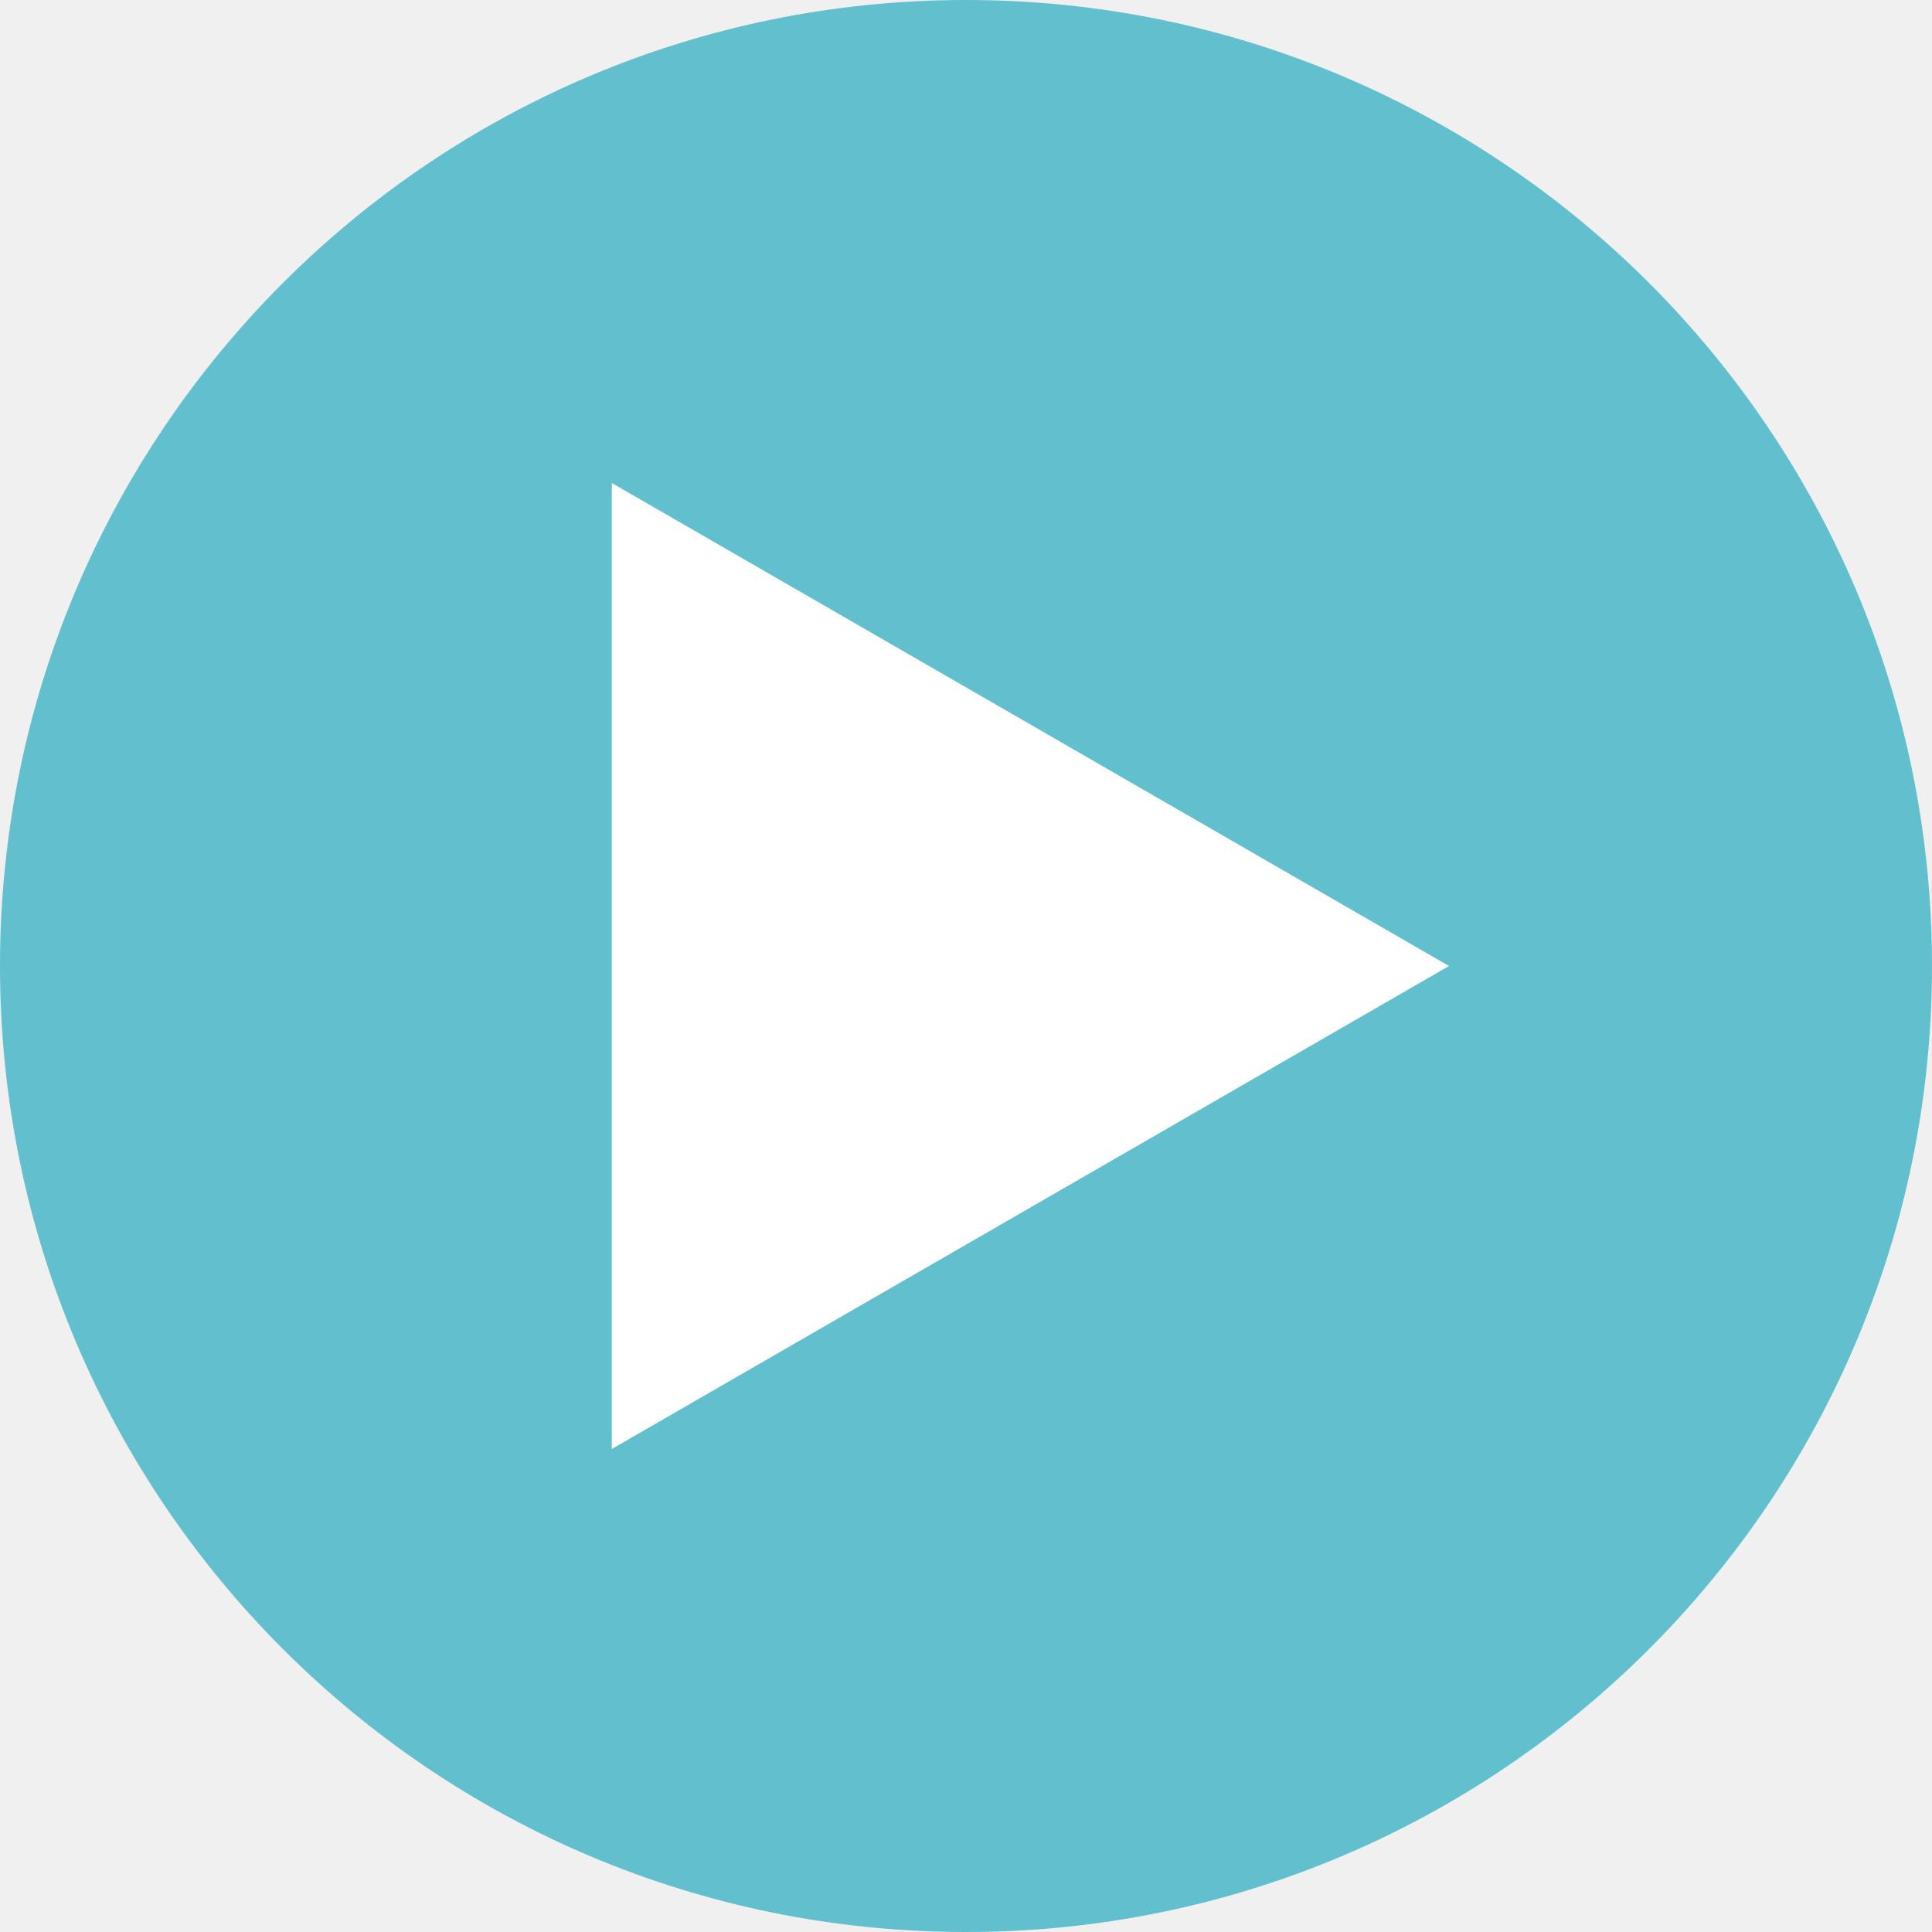
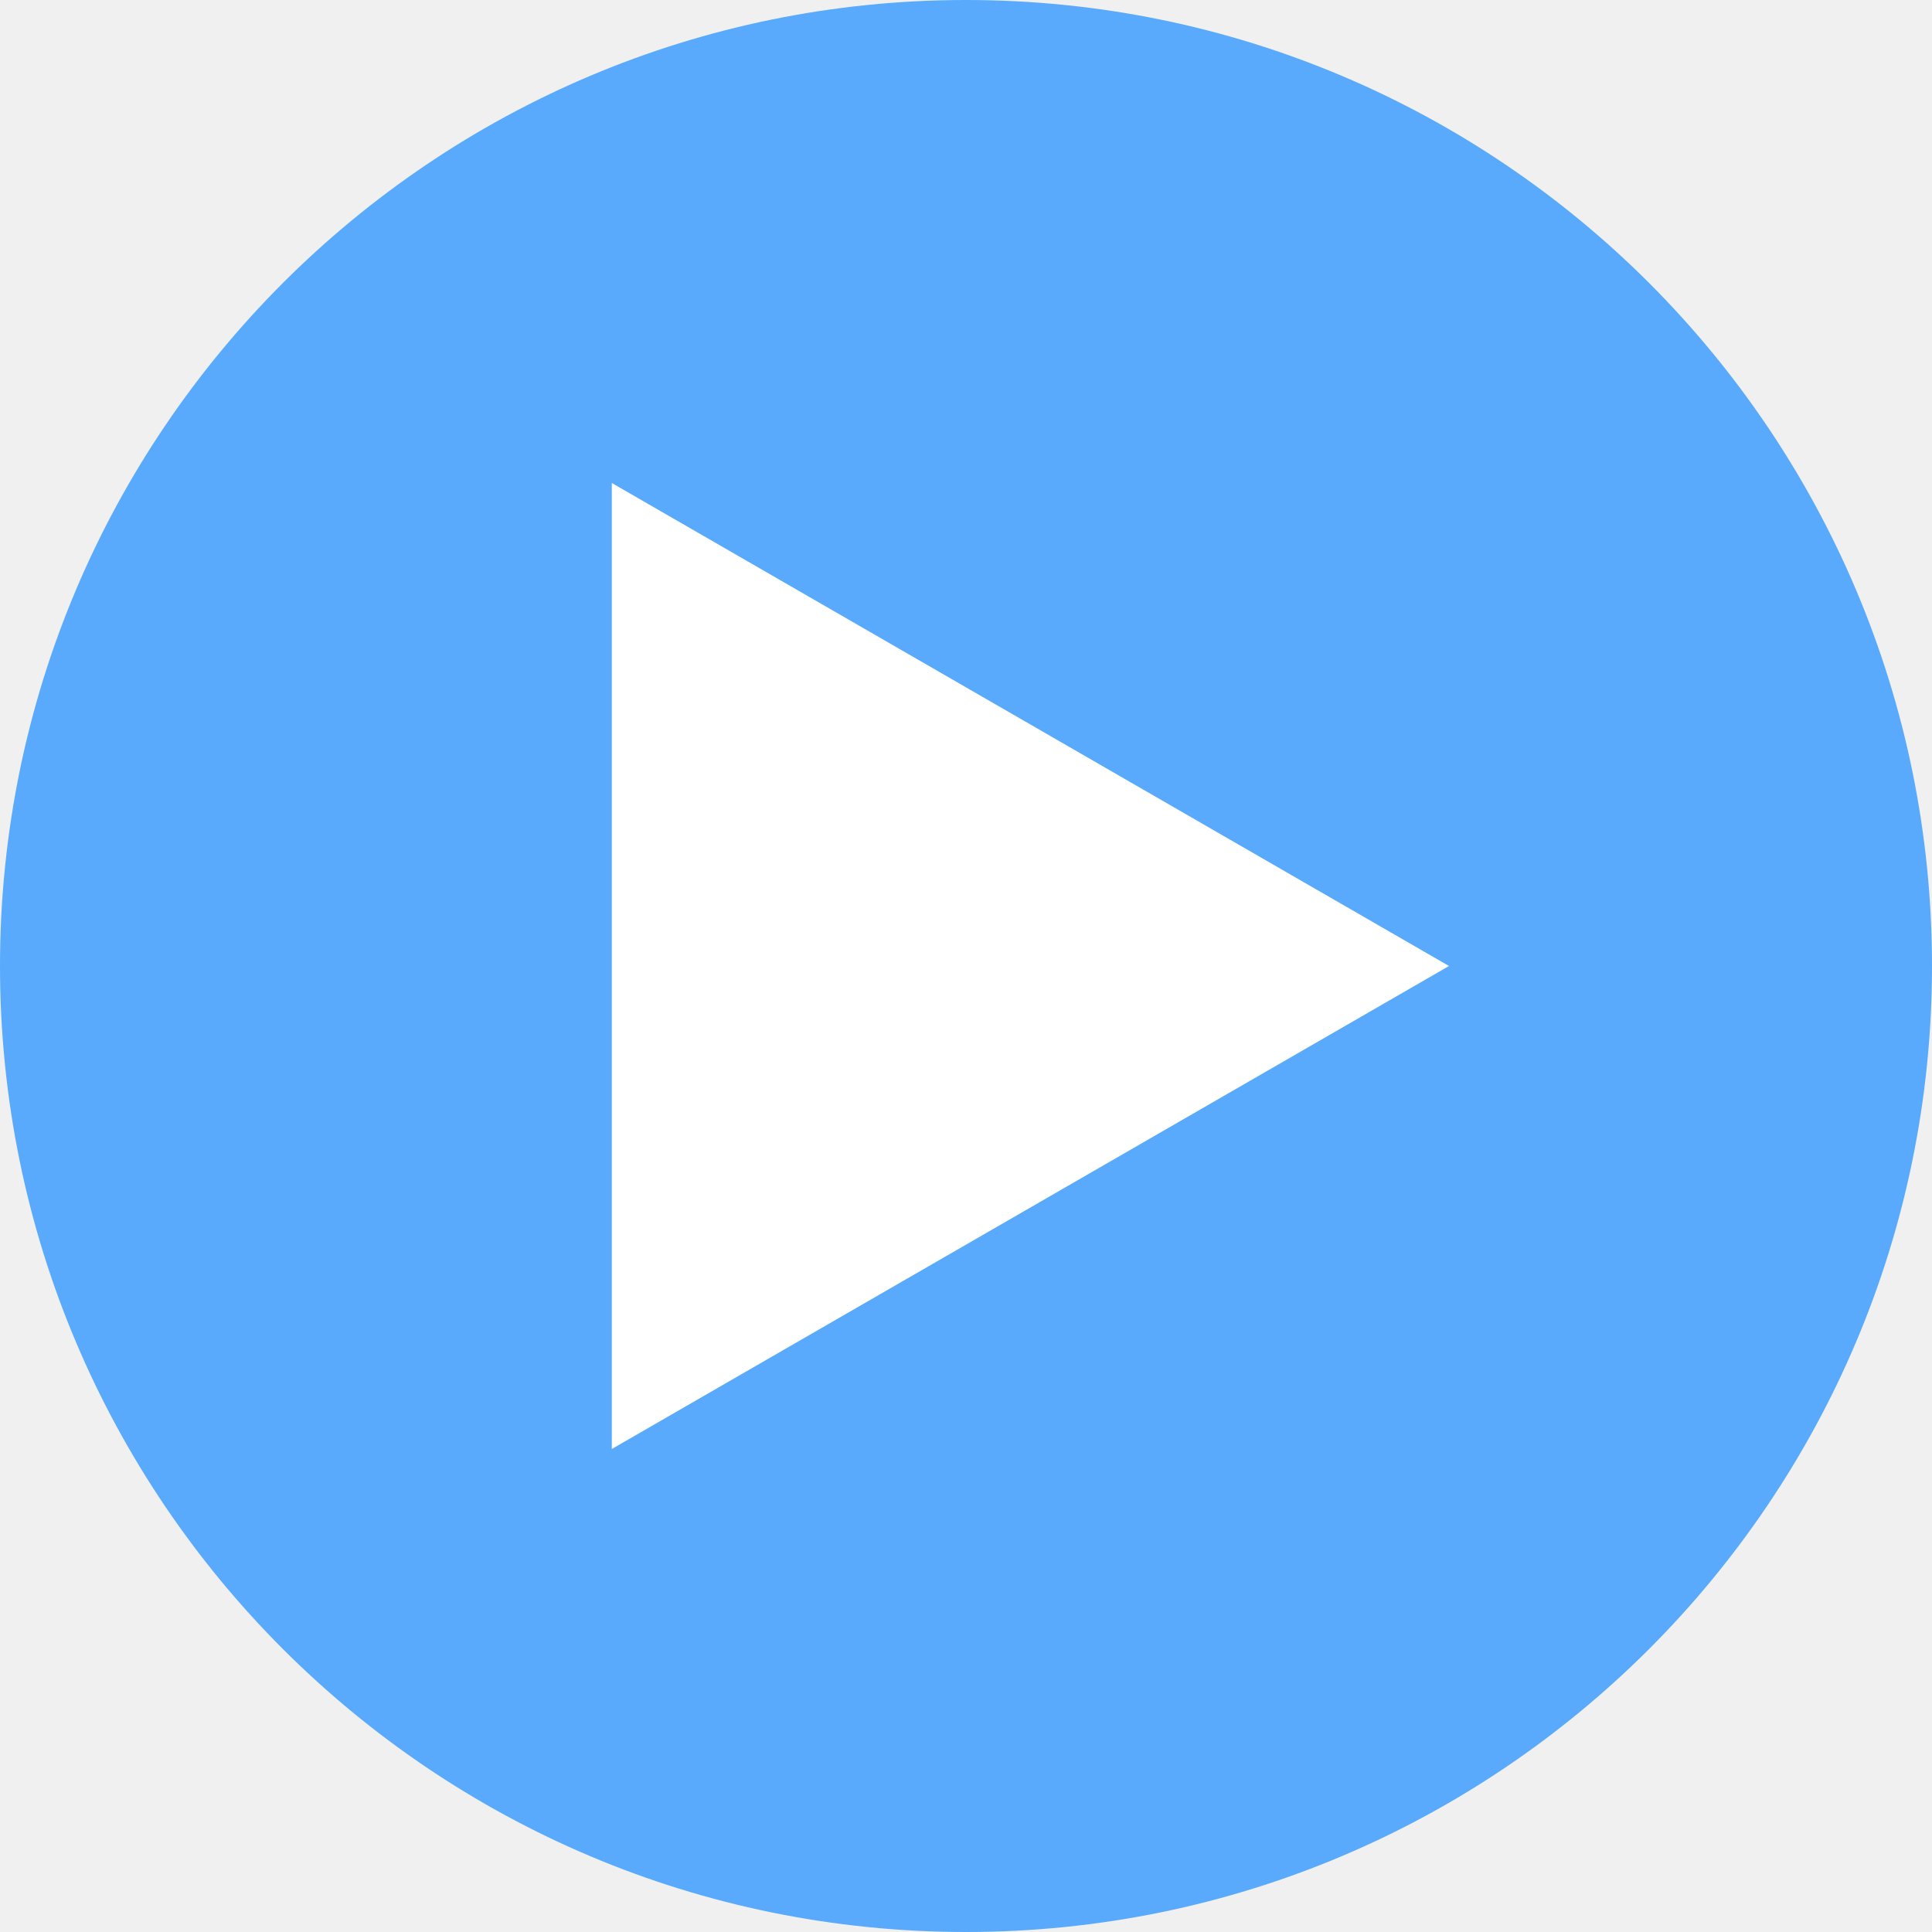
<svg xmlns="http://www.w3.org/2000/svg" version="1.1" id="Слой_1" x="0px" y="0px" width="60px" height="60px" viewBox="0 0 60 60" enable-background="new 0 0 60 60" xml:space="preserve">
  <g opacity="0.8">
    <g>
-       <circle fill="#3FB4C6" cx="30" cy="30" r="30" />
+       <circle fill="#3399FF" cx="30" cy="30" r="30" />
    </g>
  </g>
  <path fill="#FFFFFF" d="M19,15l26,15L19,45V15z" />
</svg>
